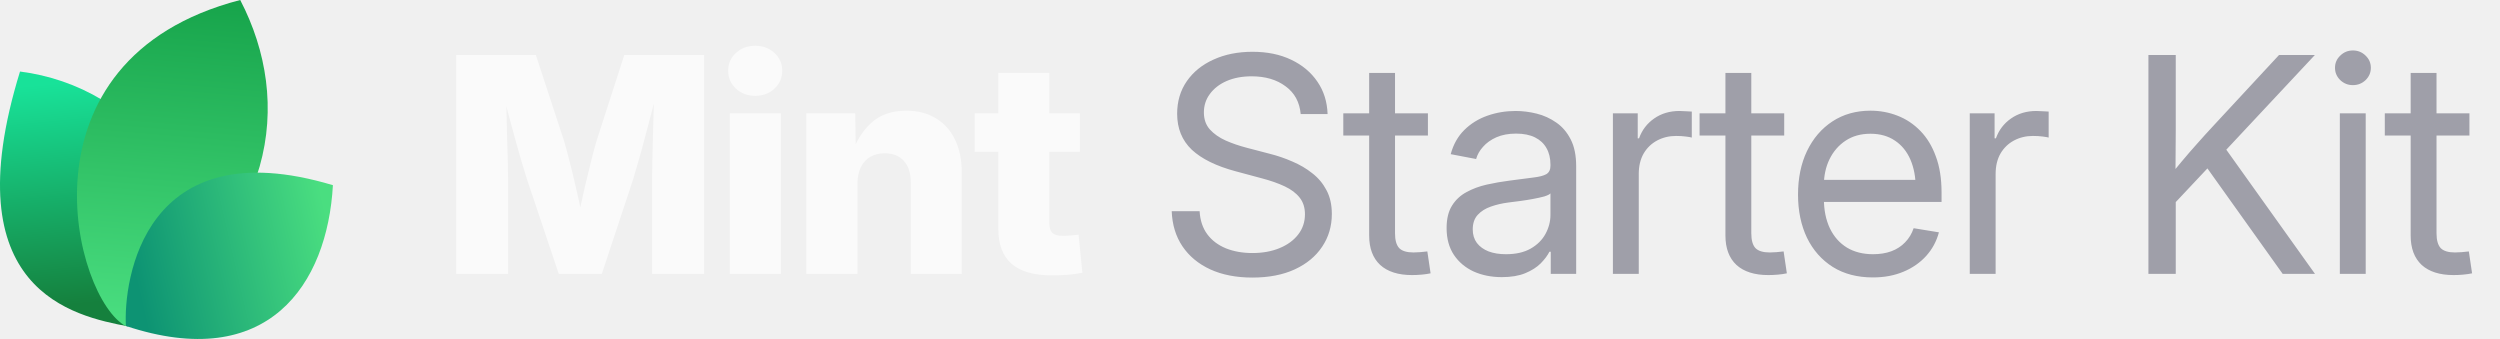
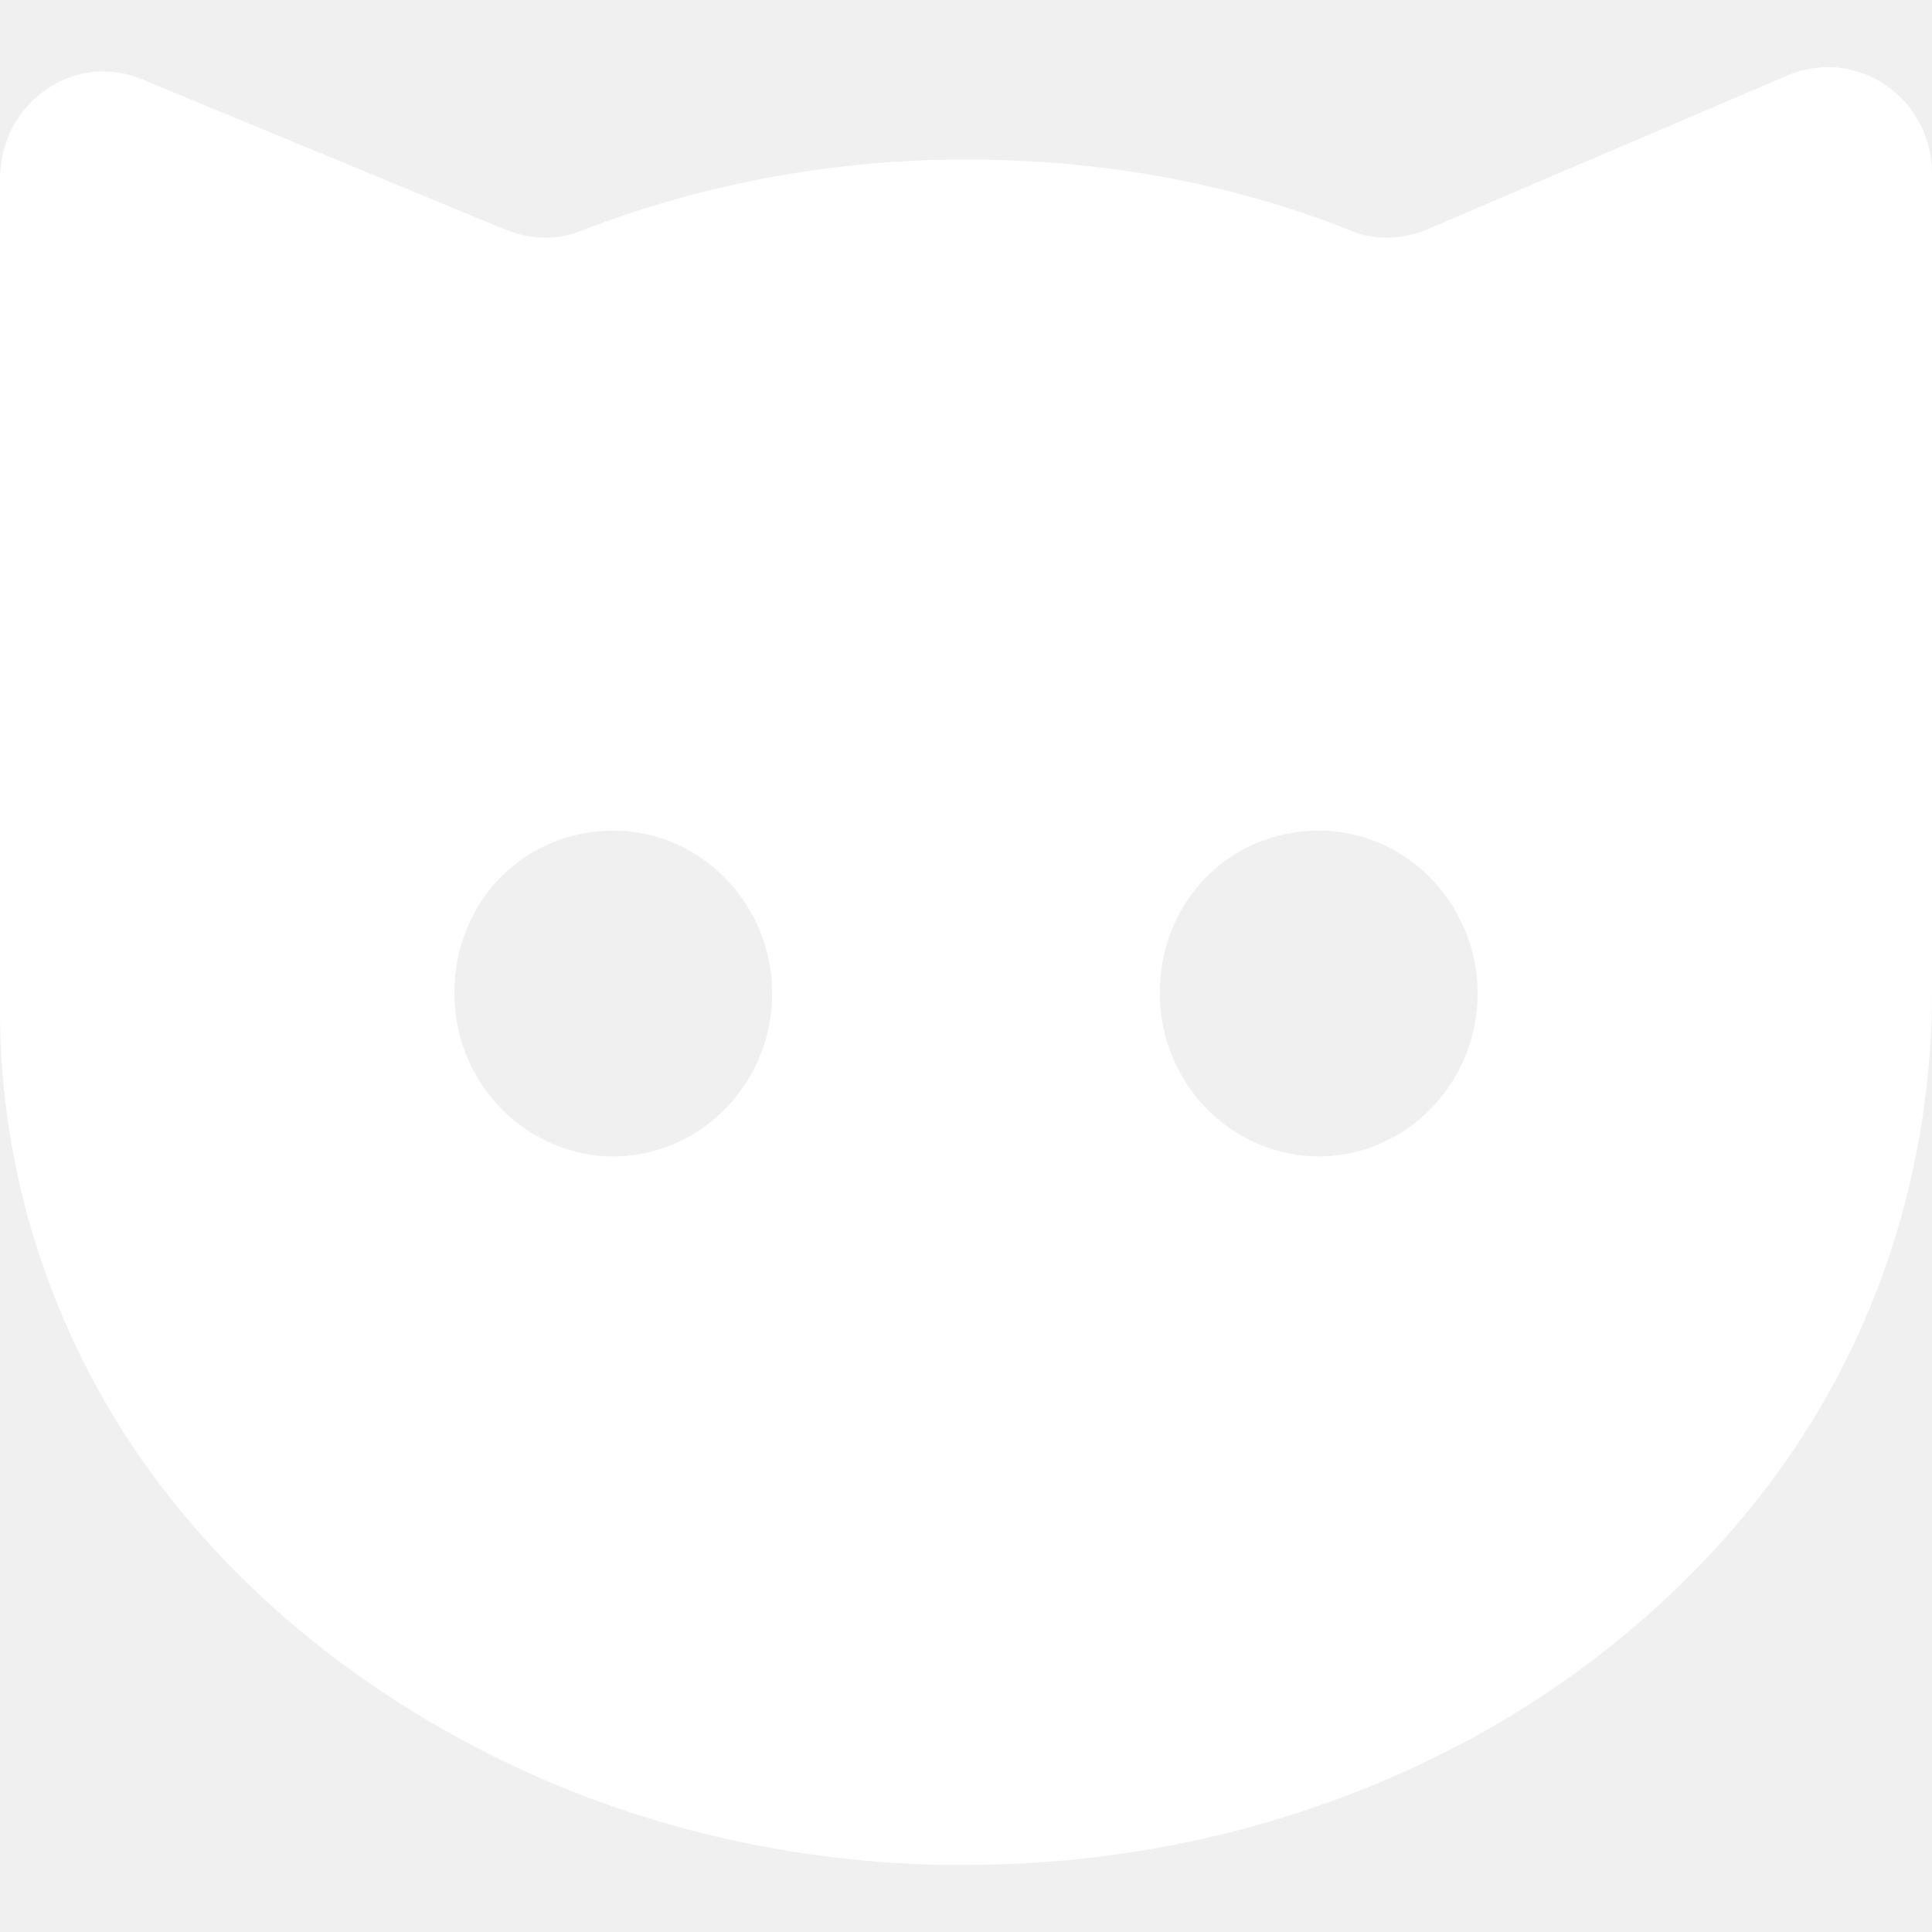
- <svg xmlns="http://www.w3.org/2000/svg" width="177" height="24" viewBox="0 0 177 24" fill="none">
-   <path d="M9.061 23.108C5.268 22.377 -3.391 20.627 1.417 5.064C9.634 6.099 16.973 14.064 9.061 23.108Z" fill="url(#paint0_linear_17557_2145)" />
-   <path d="M8.919 23.094C5.276 21.222 0.784 4.209 17.007 0C20.757 7.193 19.621 16.545 8.919 23.094Z" fill="url(#paint1_linear_17557_2145)" />
-   <path d="M8.914 23.079C8.735 19.882 10.159 9.085 23.57 13.111C23.181 20.123 18.984 26.418 8.914 23.079Z" fill="url(#paint2_linear_17557_2145)" />
-   <path d="M32.301 19.392V3.894H37.938L39.925 9.948C40.036 10.315 40.164 10.787 40.31 11.362C40.462 11.938 40.611 12.552 40.757 13.204C40.91 13.855 41.048 14.483 41.173 15.086C41.305 15.682 41.412 16.192 41.495 16.615H40.695C40.771 16.192 40.871 15.682 40.996 15.086C41.128 14.49 41.267 13.866 41.412 13.214C41.565 12.562 41.714 11.948 41.86 11.373C42.005 10.79 42.133 10.315 42.244 9.948L44.2 3.894H49.848V19.392H46.166V12.704C46.166 12.357 46.173 11.917 46.187 11.383C46.2 10.849 46.214 10.27 46.228 9.646C46.249 9.022 46.266 8.391 46.28 7.753C46.301 7.115 46.311 6.519 46.311 5.964H46.623C46.485 6.561 46.332 7.181 46.166 7.826C45.999 8.471 45.833 9.102 45.666 9.719C45.507 10.336 45.351 10.901 45.198 11.414C45.053 11.928 44.928 12.357 44.824 12.704L42.608 19.392H39.561L37.314 12.704C37.203 12.357 37.072 11.928 36.919 11.414C36.773 10.901 36.614 10.34 36.441 9.729C36.274 9.112 36.104 8.481 35.931 7.836C35.764 7.192 35.608 6.567 35.463 5.964H35.827C35.834 6.512 35.844 7.105 35.858 7.743C35.872 8.374 35.886 9.005 35.9 9.636C35.92 10.26 35.938 10.839 35.952 11.373C35.965 11.907 35.972 12.351 35.972 12.704V19.392H32.301ZM51.668 19.392V8.024H55.288V19.392H51.668ZM53.468 6.786C52.927 6.786 52.473 6.616 52.105 6.276C51.738 5.93 51.554 5.507 51.554 5.007C51.554 4.508 51.738 4.088 52.105 3.749C52.473 3.409 52.927 3.239 53.468 3.239C54.009 3.239 54.463 3.409 54.83 3.749C55.198 4.082 55.382 4.501 55.382 5.007C55.382 5.507 55.198 5.93 54.83 6.276C54.463 6.616 54.009 6.786 53.468 6.786ZM60.708 13.027V19.392H57.088V8.024H60.551L60.593 10.967H60.281C60.593 10.024 61.061 9.268 61.685 8.7C62.309 8.124 63.138 7.836 64.171 7.836C64.975 7.836 65.672 8.017 66.262 8.377C66.851 8.731 67.302 9.234 67.614 9.885C67.933 10.537 68.092 11.307 68.092 12.194V19.392H64.483V12.912C64.483 12.26 64.32 11.754 63.994 11.394C63.675 11.033 63.221 10.853 62.632 10.853C62.25 10.853 61.914 10.936 61.623 11.102C61.332 11.269 61.106 11.515 60.947 11.841C60.787 12.16 60.708 12.555 60.708 13.027ZM76.456 8.024V10.749H69.008V8.024H76.456ZM70.683 5.163H74.292V15.783C74.292 16.102 74.361 16.334 74.5 16.48C74.646 16.625 74.899 16.698 75.259 16.698C75.405 16.698 75.596 16.688 75.831 16.667C76.074 16.646 76.251 16.629 76.362 16.615L76.632 19.309C76.313 19.378 75.963 19.427 75.582 19.455C75.207 19.482 74.836 19.496 74.469 19.496C73.2 19.496 72.25 19.222 71.619 18.674C70.995 18.127 70.683 17.308 70.683 16.22V5.163Z" fill="#FAFAFA" />
-   <path d="M88.667 19.652C87.523 19.652 86.528 19.458 85.682 19.07C84.843 18.681 84.188 18.137 83.716 17.437C83.245 16.736 82.992 15.908 82.957 14.951H84.933C84.968 15.596 85.148 16.14 85.474 16.584C85.8 17.021 86.24 17.354 86.795 17.582C87.35 17.804 87.974 17.915 88.667 17.915C89.388 17.915 90.026 17.801 90.581 17.572C91.143 17.343 91.583 17.024 91.902 16.615C92.228 16.199 92.391 15.717 92.391 15.169C92.391 14.698 92.266 14.306 92.017 13.994C91.767 13.675 91.413 13.408 90.956 13.193C90.498 12.978 89.954 12.787 89.323 12.621L87.502 12.132C86.123 11.765 85.082 11.255 84.382 10.603C83.689 9.944 83.342 9.095 83.342 8.055C83.342 7.174 83.571 6.404 84.028 5.746C84.486 5.087 85.117 4.577 85.921 4.217C86.726 3.849 87.645 3.666 88.678 3.666C89.718 3.666 90.63 3.853 91.413 4.227C92.204 4.602 92.824 5.122 93.275 5.787C93.726 6.446 93.965 7.209 93.993 8.076H92.089C92.013 7.23 91.656 6.574 91.018 6.11C90.387 5.638 89.586 5.403 88.615 5.403C87.95 5.403 87.36 5.513 86.847 5.735C86.341 5.957 85.946 6.262 85.661 6.651C85.377 7.032 85.235 7.469 85.235 7.961C85.235 8.447 85.377 8.849 85.661 9.168C85.946 9.48 86.317 9.74 86.774 9.948C87.232 10.149 87.724 10.319 88.251 10.457L89.884 10.884C90.439 11.023 90.977 11.206 91.496 11.435C92.023 11.657 92.495 11.934 92.911 12.267C93.334 12.593 93.67 12.995 93.92 13.474C94.17 13.945 94.294 14.504 94.294 15.149C94.294 16.015 94.066 16.788 93.608 17.468C93.157 18.148 92.512 18.681 91.673 19.07C90.834 19.458 89.832 19.652 88.667 19.652ZM101.097 8.024V9.594H95.106V8.024H101.097ZM96.937 5.163H98.767V16.521C98.767 17 98.865 17.347 99.059 17.562C99.26 17.77 99.6 17.874 100.078 17.874C100.21 17.874 100.366 17.867 100.546 17.853C100.733 17.832 100.903 17.815 101.056 17.801L101.285 19.351C101.097 19.392 100.886 19.423 100.65 19.444C100.414 19.465 100.189 19.475 99.974 19.475C98.996 19.475 98.244 19.236 97.717 18.758C97.197 18.272 96.937 17.579 96.937 16.677V5.163ZM106.33 19.621C105.595 19.621 104.932 19.489 104.343 19.226C103.754 18.955 103.285 18.564 102.939 18.05C102.592 17.53 102.419 16.896 102.419 16.147C102.419 15.495 102.547 14.965 102.804 14.556C103.06 14.146 103.403 13.828 103.833 13.599C104.263 13.363 104.742 13.186 105.269 13.068C105.796 12.95 106.333 12.857 106.881 12.787C107.574 12.69 108.132 12.617 108.555 12.569C108.978 12.52 109.287 12.441 109.481 12.33C109.675 12.212 109.772 12.014 109.772 11.737V11.654C109.772 11.203 109.679 10.815 109.492 10.489C109.311 10.163 109.041 9.91 108.68 9.729C108.32 9.549 107.872 9.459 107.338 9.459C106.805 9.459 106.34 9.546 105.945 9.719C105.556 9.892 105.241 10.118 104.998 10.395C104.755 10.665 104.593 10.953 104.509 11.258L102.71 10.915C102.897 10.222 103.22 9.65 103.677 9.199C104.135 8.748 104.679 8.412 105.31 8.19C105.941 7.968 106.607 7.857 107.307 7.857C107.8 7.857 108.295 7.92 108.795 8.044C109.301 8.169 109.765 8.381 110.188 8.679C110.611 8.97 110.951 9.369 111.208 9.875C111.464 10.374 111.593 11.005 111.593 11.768V19.392H109.793V17.822H109.7C109.568 18.085 109.363 18.359 109.086 18.643C108.809 18.921 108.444 19.153 107.994 19.34C107.543 19.527 106.988 19.621 106.33 19.621ZM106.621 17.998C107.321 17.998 107.904 17.867 108.368 17.603C108.84 17.333 109.19 16.986 109.419 16.563C109.654 16.133 109.772 15.682 109.772 15.211V13.692C109.703 13.769 109.554 13.841 109.325 13.911C109.096 13.973 108.829 14.032 108.524 14.088C108.226 14.143 107.921 14.192 107.609 14.233C107.304 14.275 107.033 14.309 106.798 14.337C106.354 14.393 105.938 14.49 105.549 14.628C105.168 14.76 104.86 14.954 104.624 15.211C104.388 15.467 104.27 15.811 104.27 16.241C104.27 16.615 104.367 16.934 104.561 17.198C104.762 17.461 105.04 17.662 105.393 17.801C105.747 17.933 106.156 17.998 106.621 17.998ZM114.193 19.392V8.024H115.951V9.792H116.045C116.253 9.209 116.61 8.741 117.116 8.388C117.622 8.034 118.219 7.857 118.905 7.857C119.058 7.857 119.217 7.864 119.384 7.878C119.55 7.885 119.682 7.892 119.779 7.899V9.74C119.716 9.719 119.578 9.695 119.363 9.667C119.155 9.639 118.922 9.625 118.666 9.625C118.174 9.625 117.726 9.733 117.324 9.948C116.922 10.163 116.603 10.471 116.367 10.874C116.138 11.276 116.024 11.758 116.024 12.319V19.392H114.193ZM126.322 8.024V9.594H120.33V8.024H126.322ZM122.161 5.163H123.992V16.521C123.992 17 124.089 17.347 124.283 17.562C124.484 17.77 124.824 17.874 125.302 17.874C125.434 17.874 125.59 17.867 125.77 17.853C125.958 17.832 126.127 17.815 126.28 17.801L126.509 19.351C126.322 19.392 126.11 19.423 125.874 19.444C125.639 19.465 125.413 19.475 125.198 19.475C124.221 19.475 123.468 19.236 122.941 18.758C122.421 18.272 122.161 17.579 122.161 16.677V5.163ZM132.604 19.642C131.502 19.642 130.555 19.396 129.765 18.903C128.974 18.404 128.364 17.714 127.934 16.834C127.511 15.946 127.3 14.927 127.3 13.775C127.3 12.611 127.511 11.584 127.934 10.697C128.364 9.802 128.964 9.102 129.734 8.596C130.51 8.089 131.408 7.836 132.428 7.836C133.1 7.836 133.738 7.954 134.341 8.19C134.952 8.426 135.489 8.783 135.954 9.261C136.425 9.74 136.793 10.343 137.056 11.071C137.327 11.792 137.462 12.645 137.462 13.63V14.296H128.433V12.735H136.463L135.631 13.297C135.631 12.541 135.506 11.876 135.257 11.3C135.007 10.725 134.643 10.277 134.165 9.958C133.686 9.632 133.107 9.469 132.428 9.469C131.748 9.469 131.162 9.632 130.67 9.958C130.177 10.284 129.796 10.725 129.526 11.279C129.262 11.827 129.13 12.441 129.13 13.12V14.046C129.13 14.864 129.273 15.572 129.557 16.168C129.841 16.757 130.243 17.211 130.763 17.53C131.283 17.842 131.901 17.998 132.615 17.998C133.093 17.998 133.523 17.929 133.905 17.79C134.293 17.645 134.619 17.433 134.882 17.156C135.153 16.879 135.354 16.546 135.486 16.157L137.275 16.449C137.108 17.08 136.81 17.634 136.38 18.113C135.95 18.591 135.413 18.966 134.768 19.236C134.123 19.507 133.402 19.642 132.604 19.642ZM139.459 19.392V8.024H141.217V9.792H141.311C141.519 9.209 141.876 8.741 142.382 8.388C142.888 8.034 143.485 7.857 144.171 7.857C144.324 7.857 144.483 7.864 144.649 7.878C144.816 7.885 144.948 7.892 145.045 7.899V9.74C144.982 9.719 144.844 9.695 144.629 9.667C144.421 9.639 144.188 9.625 143.932 9.625C143.439 9.625 142.992 9.733 142.59 9.948C142.188 10.163 141.869 10.471 141.633 10.874C141.404 11.276 141.29 11.758 141.29 12.319V19.392H139.459ZM153.429 14.961V12.715C153.783 12.257 154.136 11.82 154.49 11.404C154.844 10.981 155.204 10.565 155.572 10.156C155.939 9.74 156.314 9.327 156.695 8.918L161.355 3.894H163.893L157.277 10.967H157.184L153.429 14.961ZM152.108 19.392V3.894H154.043V9.241L154.022 12.559L154.043 13.505V19.392H152.108ZM161.615 19.392L155.967 11.477L157.173 9.969L163.903 19.392H161.615ZM165.661 19.392V8.024H167.492V19.392H165.661ZM166.587 6.027C166.24 6.027 165.942 5.909 165.692 5.673C165.443 5.43 165.318 5.139 165.318 4.799C165.318 4.459 165.443 4.172 165.692 3.936C165.942 3.693 166.24 3.572 166.587 3.572C166.934 3.572 167.232 3.693 167.482 3.936C167.731 4.172 167.856 4.459 167.856 4.799C167.856 5.139 167.731 5.43 167.482 5.673C167.232 5.909 166.934 6.027 166.587 6.027ZM174.836 8.024V9.594H168.844V8.024H174.836ZM170.675 5.163H172.506V16.521C172.506 17 172.603 17.347 172.797 17.562C172.998 17.77 173.338 17.874 173.816 17.874C173.948 17.874 174.104 17.867 174.284 17.853C174.472 17.832 174.641 17.815 174.794 17.801L175.023 19.351C174.836 19.392 174.624 19.423 174.388 19.444C174.153 19.465 173.927 19.475 173.712 19.475C172.735 19.475 171.982 19.236 171.455 18.758C170.935 18.272 170.675 17.579 170.675 16.677V5.163Z" fill="#9F9FA9" />
+ <svg xmlns="http://www.w3.org/2000/svg" id="Capa_1" version="1.1" viewBox="0 0 800 800">
  <defs>
-     <linearGradient id="paint0_linear_17557_2145" x1="3.776" y1="5.916" x2="5.232" y2="21.559" gradientUnits="userSpaceOnUse">
-       <stop stop-color="#18E299" />
-       <stop offset="1" stop-color="#15803D" />
-     </linearGradient>
-     <linearGradient id="paint1_linear_17557_2145" x1="12.171" y1="-0.718" x2="10.19" y2="22.983" gradientUnits="userSpaceOnUse">
-       <stop stop-color="#16A34A" />
-       <stop offset="1" stop-color="#4ADE80" />
-     </linearGradient>
-     <linearGradient id="paint2_linear_17557_2145" x1="23.133" y1="15.353" x2="9.338" y2="18.52" gradientUnits="userSpaceOnUse">
-       <stop stop-color="#4ADE80" />
-       <stop offset="1" stop-color="#0D9373" />
-     </linearGradient>
+     <style>
+       .st0 {
+         fill: #fff;
+       }
+ 
+       .st1 {
+         display: none;
+       }
+ 
+       .st2 {
+         fill: #c9f;
+       }
+     </style>
  </defs>
+   <path class="st0" d="M197.37,723.64c59.21,31.03,125.66,47.21,192.11,48.56h10.53c67.11,0,133.55-14.83,194.08-44.51,55.26-26.98,105.26-67.45,142.11-118.03,42.1-58.01,63.81-127.47,63.81-199.64V72.12c0-31.7-30.91-52.61-59.21-41.14l-150,64.07c-9.87,4.05-21.05,4.73-30.92.68-48.68-19.56-102.63-29.68-159.87-29.68s-111.18,10.79-159.87,29.68c-9.87,4.05-21.05,3.37-30.92-.68L59.21,33.01C30.92,20.86,0,42.45,0,74.15v344.64c0,66.77,21.05,131.52,58.55,185.47,35.53,50.58,84.21,91.05,138.82,119.38h0ZM546.05,343.93c37.96,0,68.69,33.41,65.57,72.96-2.58,32.72-28.27,59.07-60.19,61.71-38.58,3.19-71.17-28.31-71.17-67.22s29.61-67.45,65.79-67.45h0ZM253.95,343.93c37.96,0,68.69,33.41,65.57,72.96-2.58,32.72-28.27,59.07-60.19,61.71-38.58,3.19-71.17-28.31-71.17-67.22s29.61-67.45,65.79-67.45h0Z" />
+   <g id="Layer_2" class="st1">
+     <path class="st2" d="M273.12,309.41" />
+   </g>
</svg>
